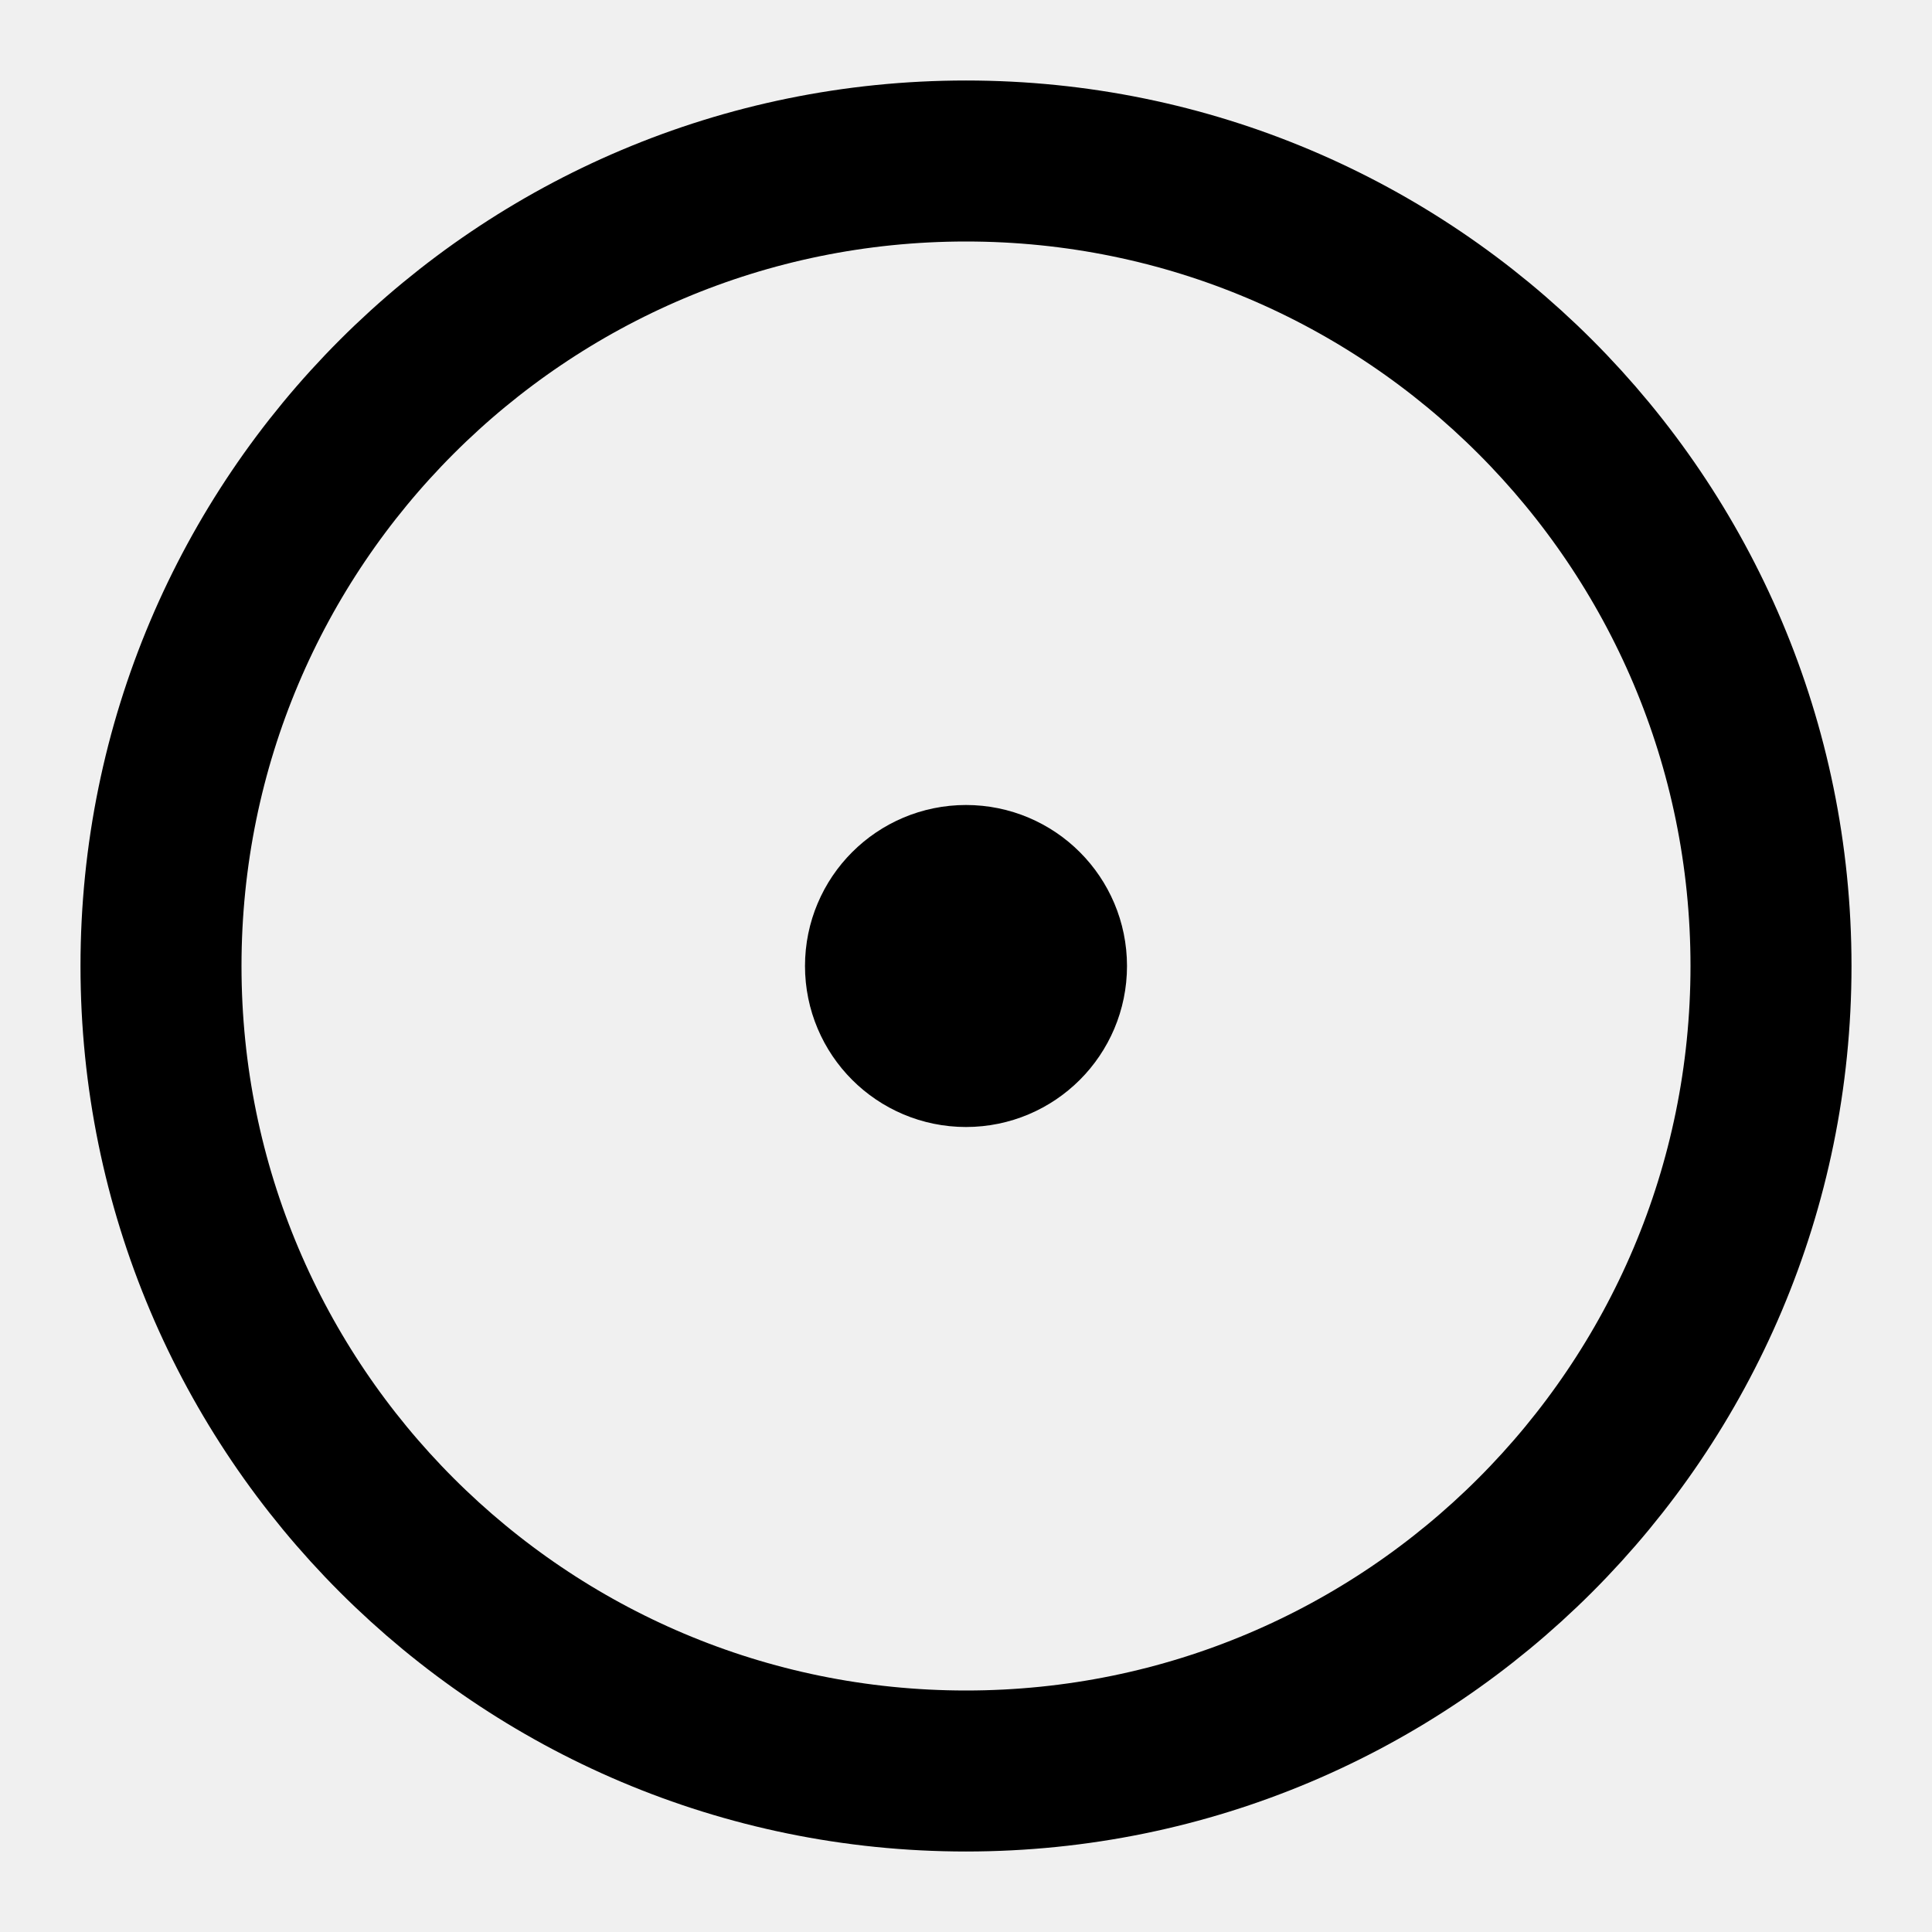
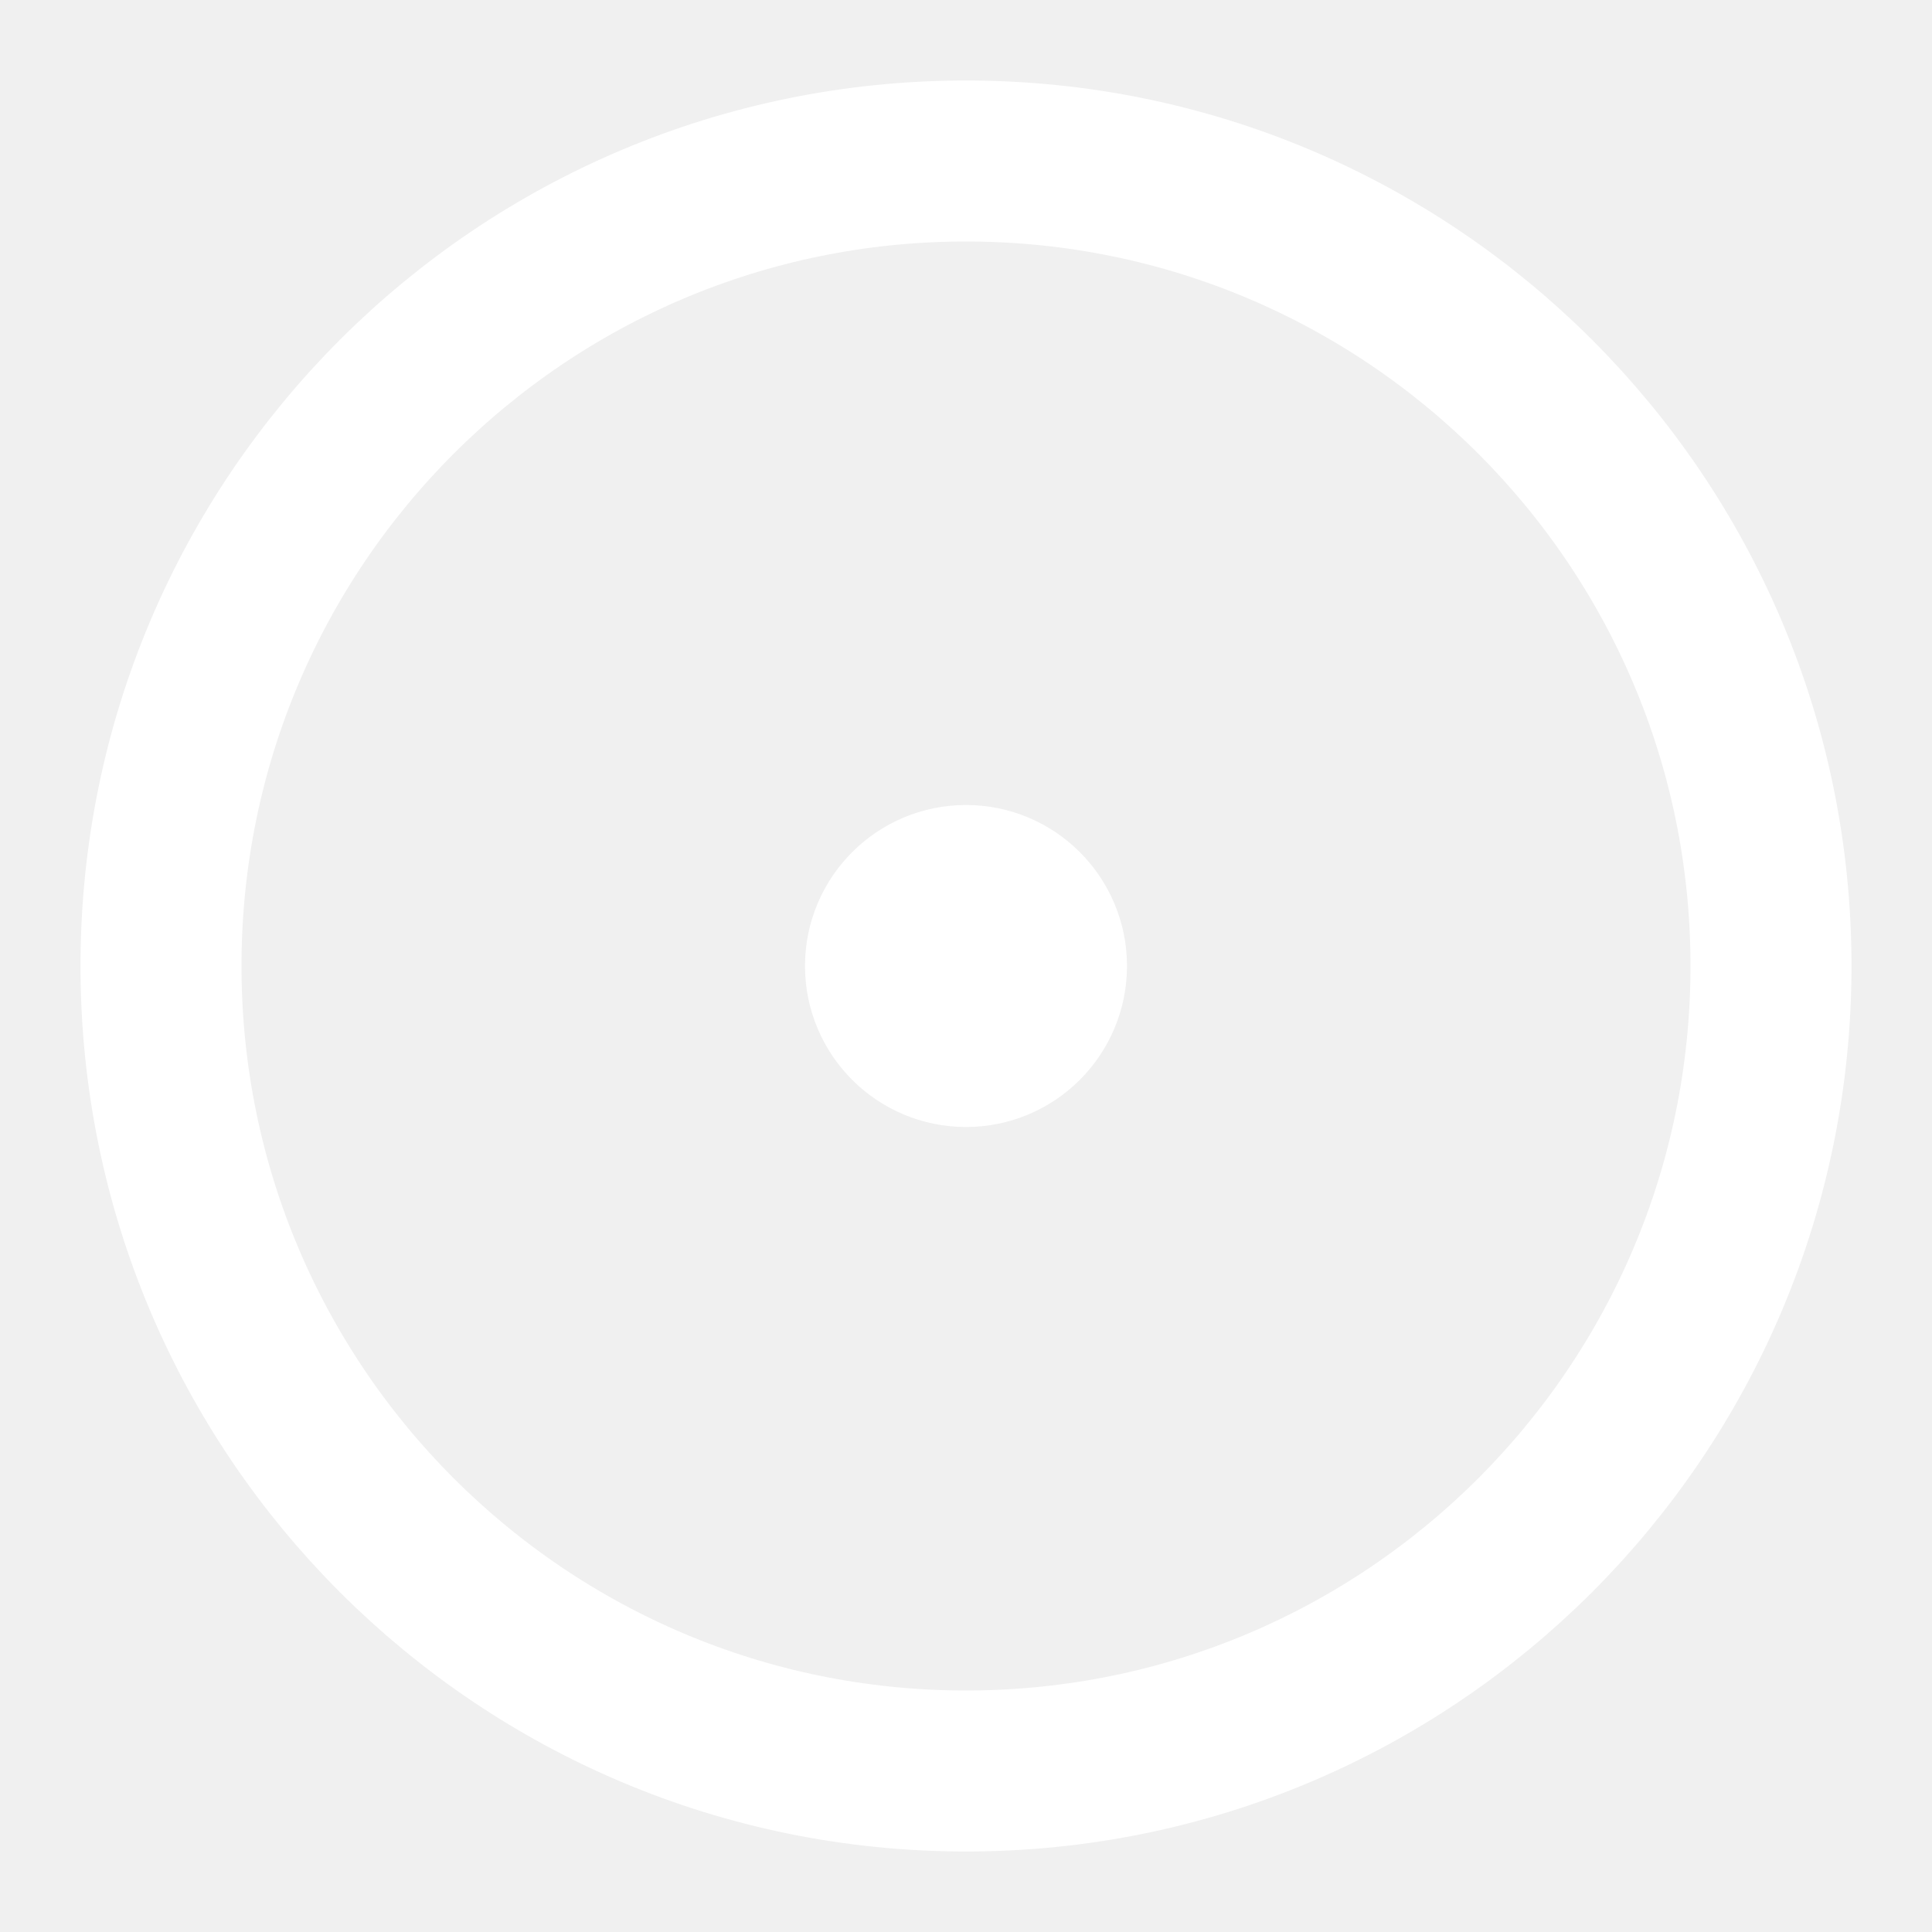
- <svg xmlns="http://www.w3.org/2000/svg" width="24" height="24" viewBox="0 0 24 24" fill="none" stroke="currentColor" stroke-width="2" stroke-linecap="round" stroke-linejoin="round">
+ <svg xmlns="http://www.w3.org/2000/svg" width="24" height="24" viewBox="0 0 24 24" fill="none" stroke="white" stroke-width="2" stroke-linecap="round" stroke-linejoin="round">
  <circle cx="12" cy="12" r="10" />
  <circle cx="12" cy="12" r="1" />
</svg>
